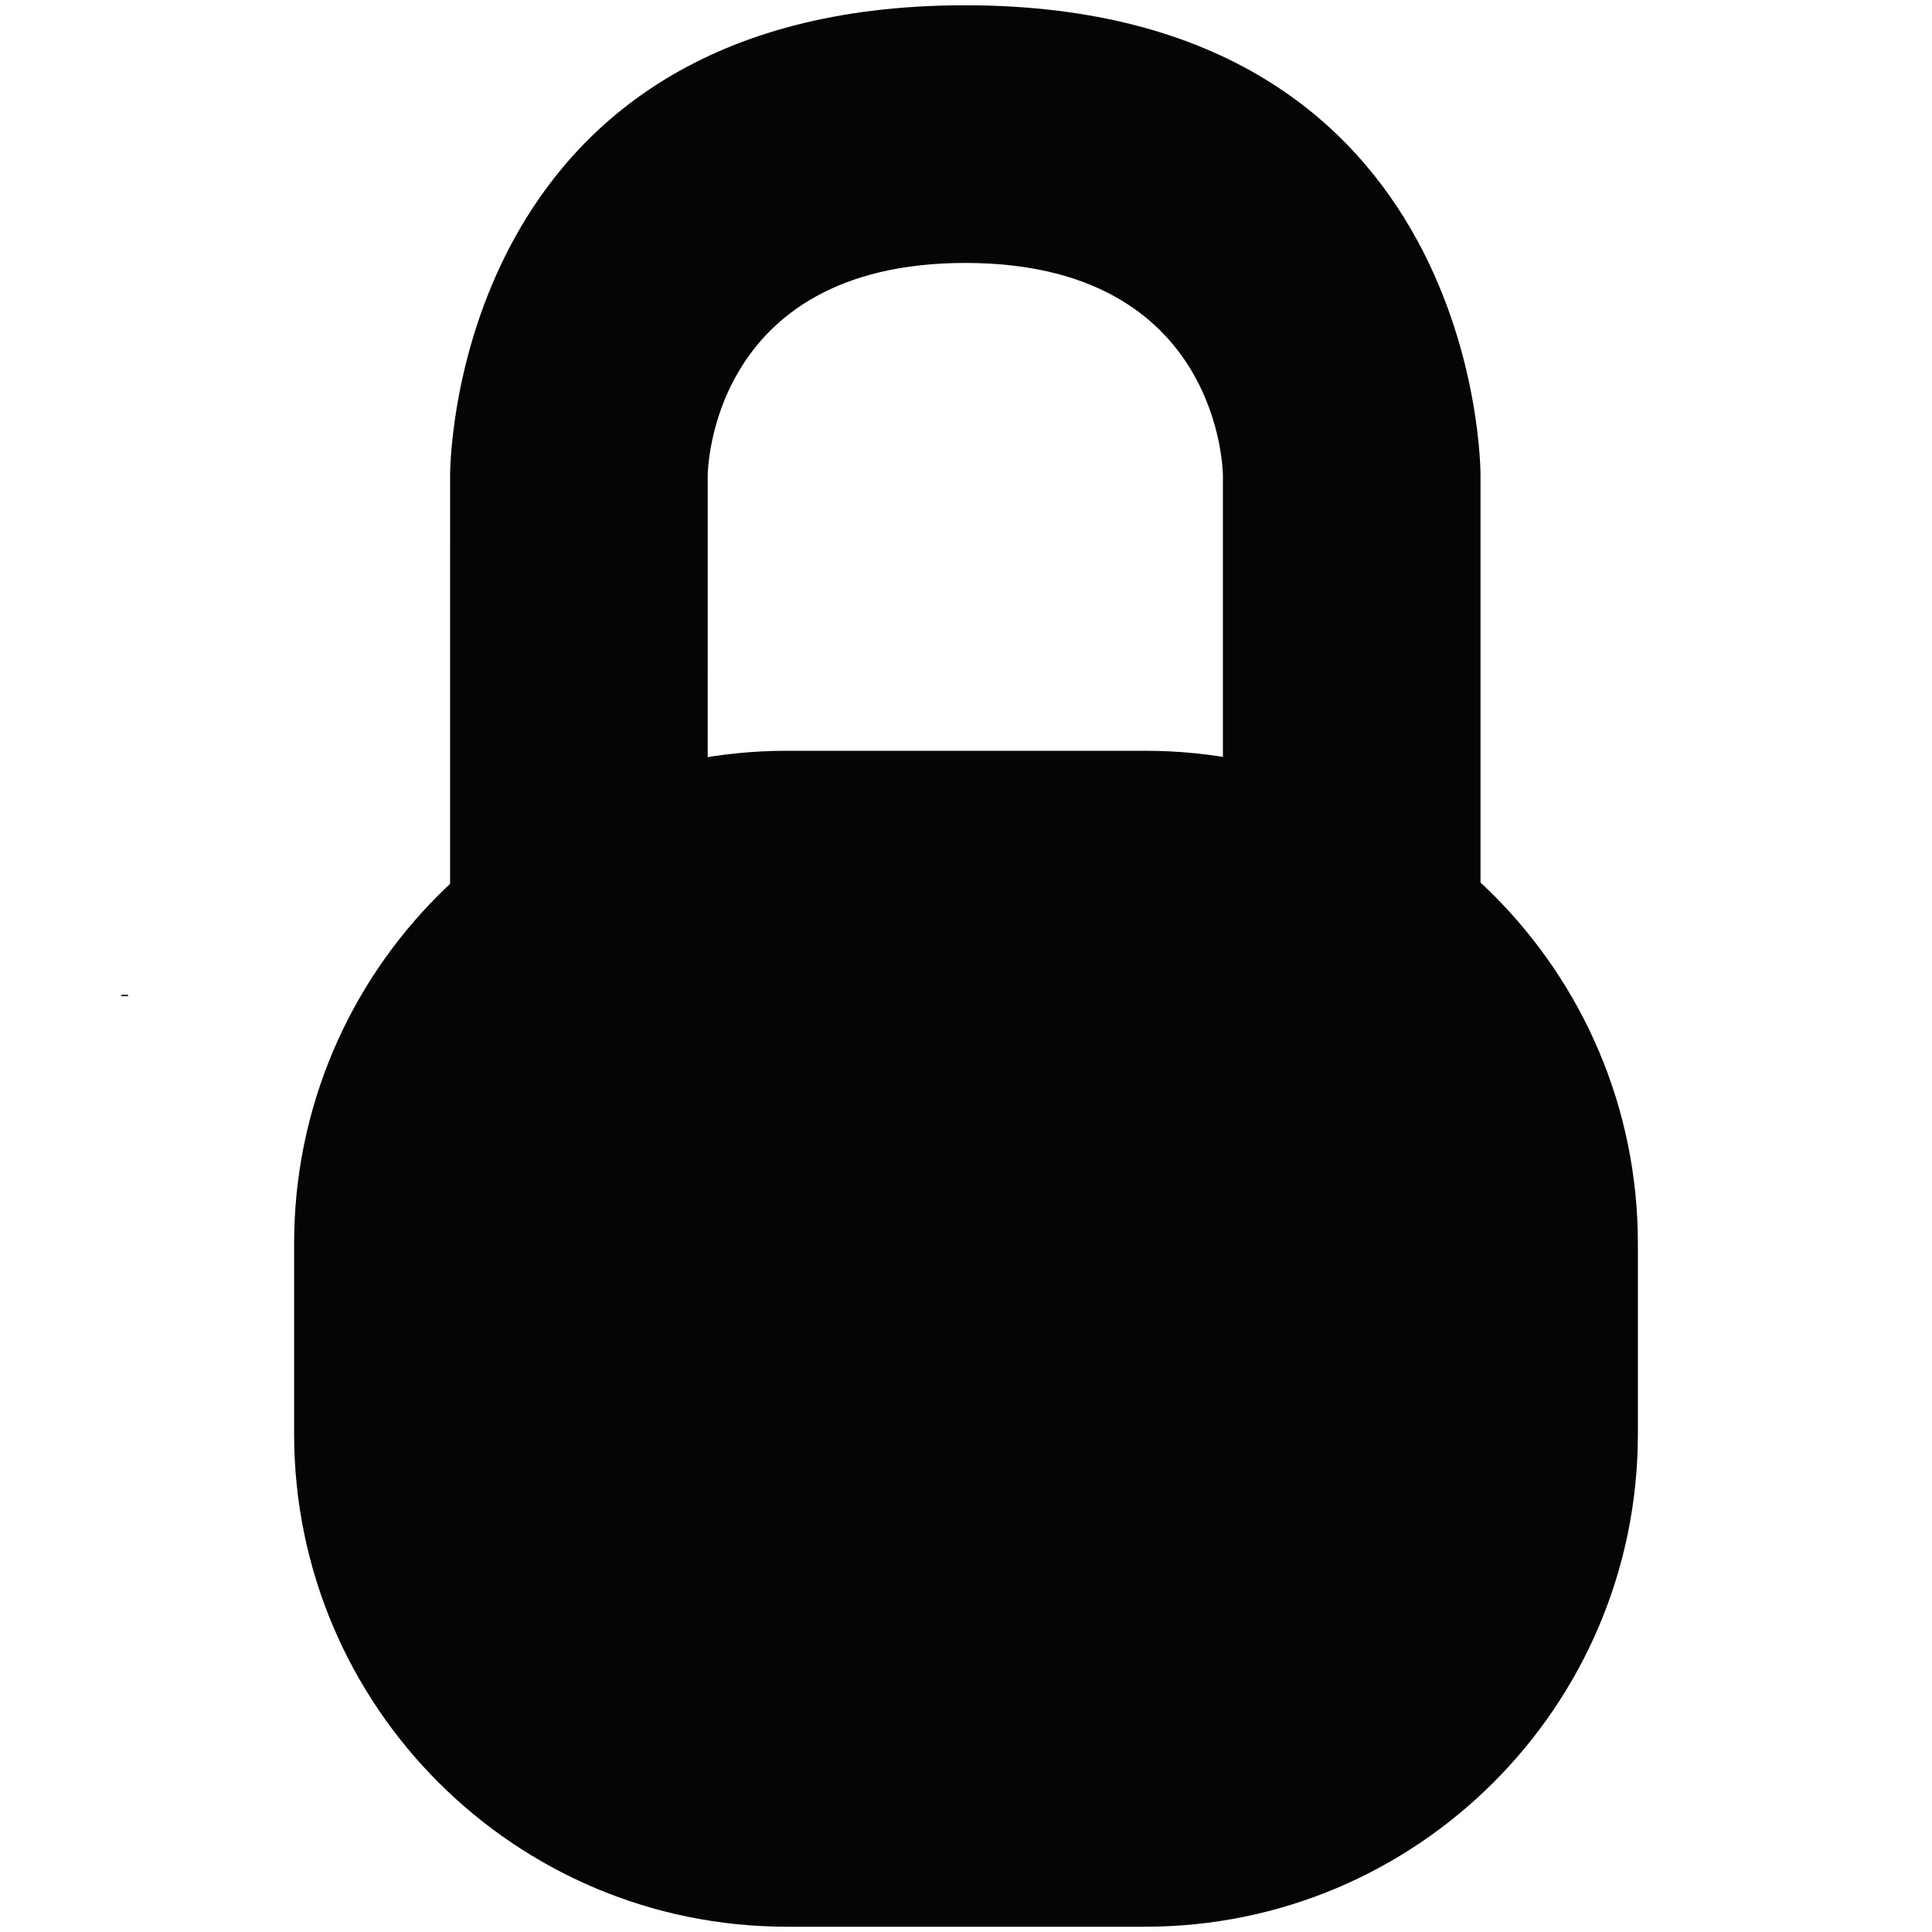
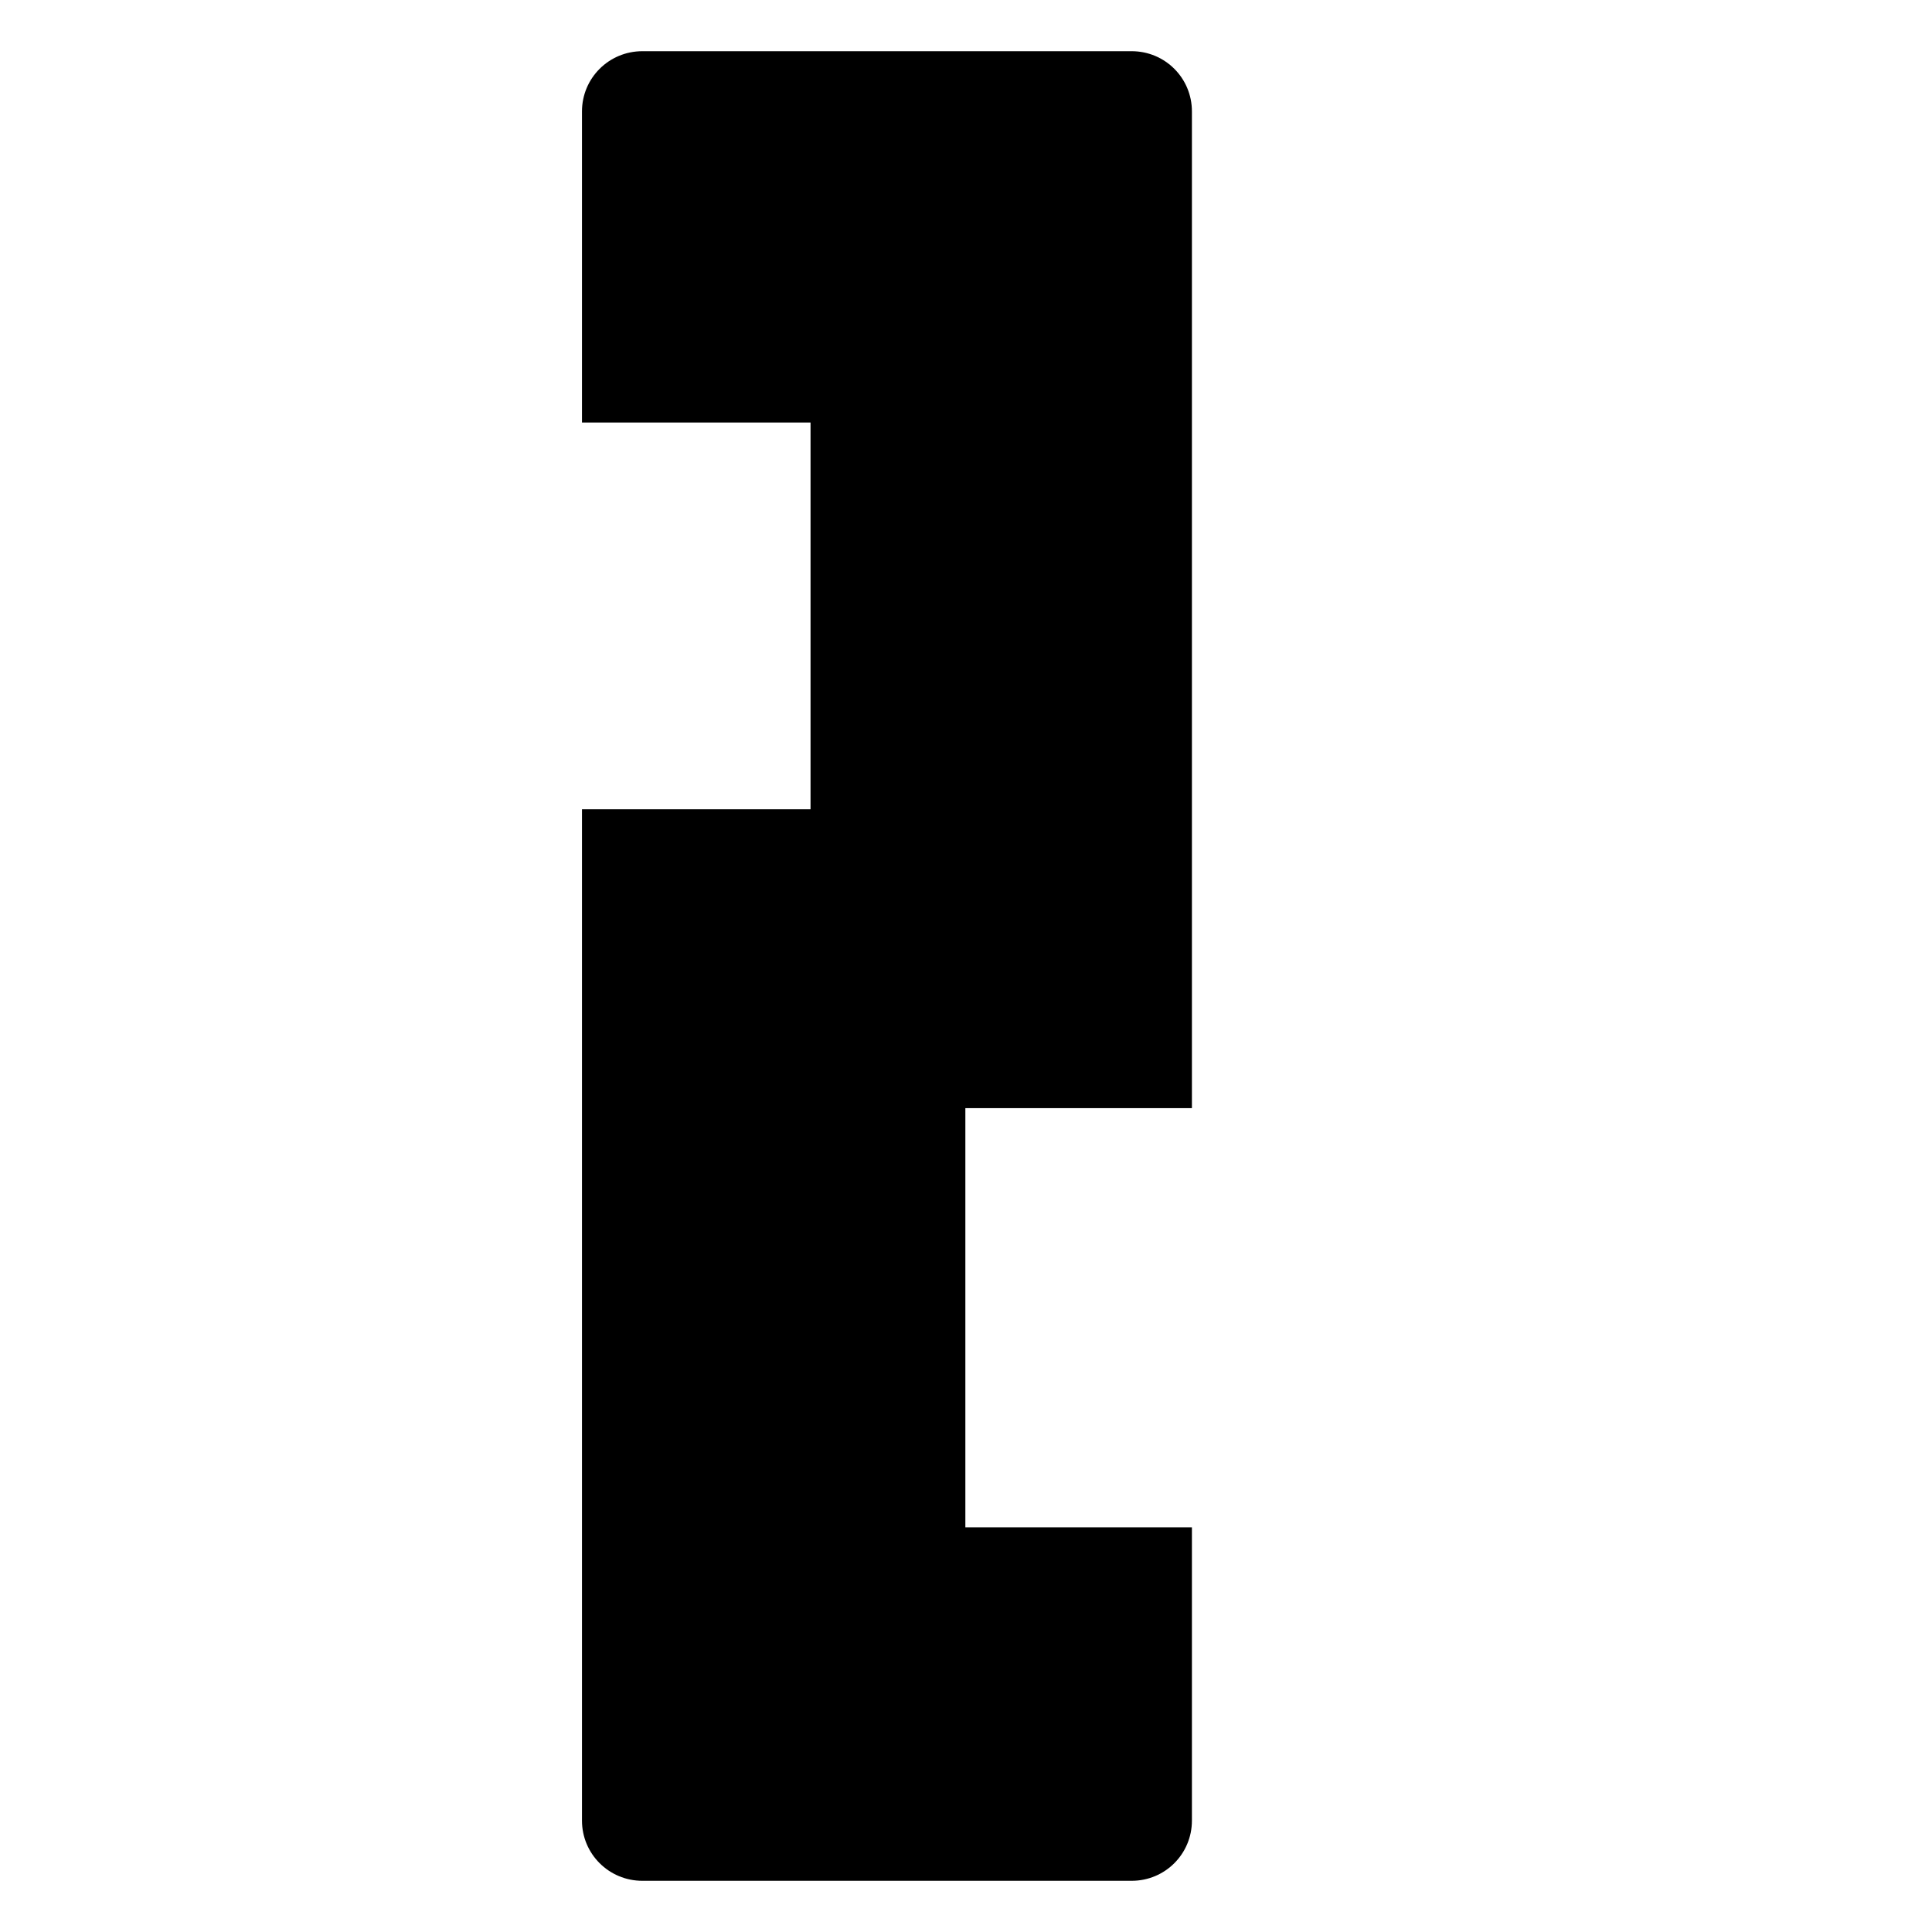
- <svg xmlns="http://www.w3.org/2000/svg" viewBox="0 0 30 30" width="30" height="30" version="1.1" id="svg3">
-   <defs id="defs7" />
-   <path style="fill:#050505;fill-opacity:1;stroke:none;stroke-width:1px;stroke-linecap:butt;stroke-linejoin:miter;stroke-opacity:1" d="M 10.989,14.369 H 6.989 l 3.49e-4,-6.987 c 0,0 -0.048,-7.303 8,-7.3 8.048,0.003 8,7.3 8,7.3 v 6.987 h -4 V 7.383 c 0,0 -0.004,-3.3 -4,-3.3 -3.996,0 -4,3.3 -4,3.3 z" id="path581" />
-   <rect style="fill:#050505;fill-opacity:1;stroke:none;stroke-width:1.253" id="rect1241" width="20.866" height="18.26" x="4.567" y="11.658" ry="7.652" />
-   <rect style="fill:#111111;fill-opacity:1;stroke:none" id="rect1495" width="0.109" height="0.066" x="-1.341" y="14.985" ry="0.033" />
-   <rect style="fill:#111111;fill-opacity:1;stroke:none" id="rect1503" width="0.111" height="0.022" x="1.88" y="15.447" ry="0.011" />
+ <svg xmlns="http://www.w3.org/2000/svg" width="30" height="30" viewBox="0 0 30 30" version="1.1" id="svg5">
+   <defs id="defs2" />
+   <g id="layer1">
+     <path id="rect288" style="fill:#000000;stroke-width:0.125" d="M 9.975 0.795 C 9.456 0.795 9.037 1.212 9.037 1.73 L 9.037 6.561 L 12.586 6.561 L 12.586 12.566 L 9.037 12.566 L 9.037 28.27 C 9.037 28.788 9.456 29.205 9.975 29.205 L 17.572 29.205 C 18.091 29.205 18.508 28.788 18.508 28.27 L 18.508 23.717 L 14.99 23.717 L 14.99 17.207 L 18.508 17.207 L 18.508 1.73 C 18.508 1.212 18.091 0.795 17.572 0.795 L 9.975 0.795 z " />
+   </g>
</svg>
